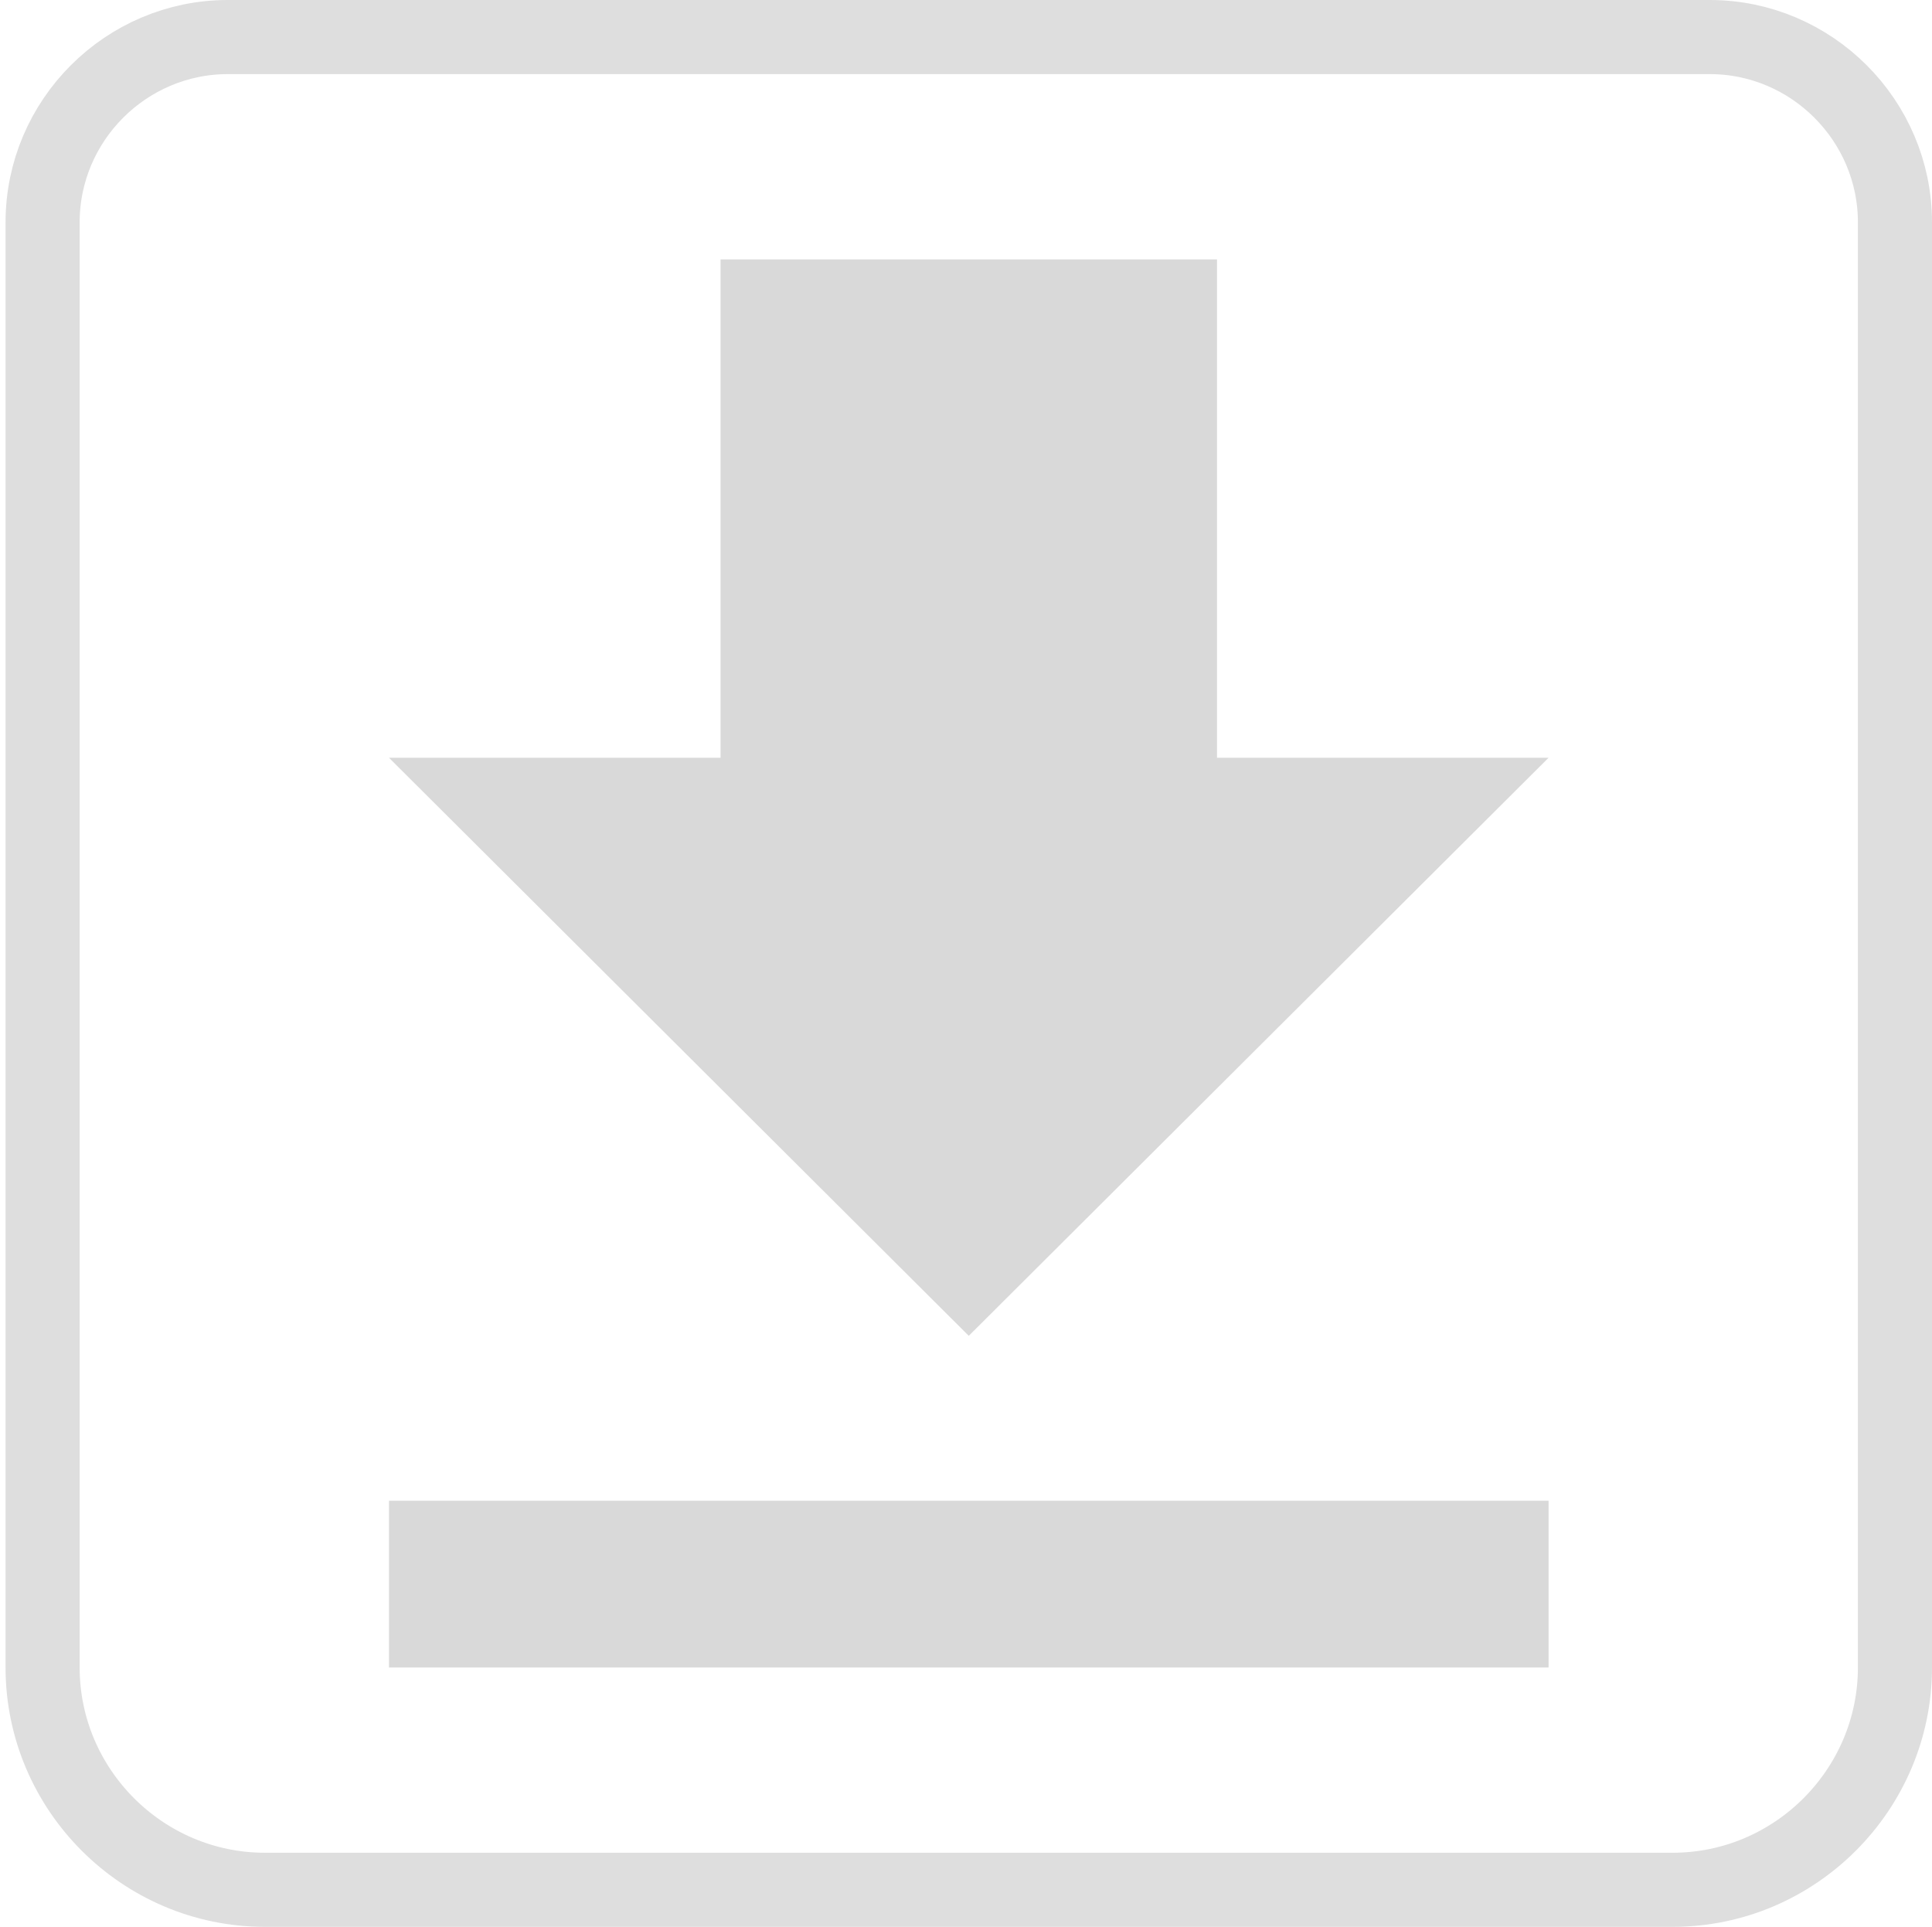
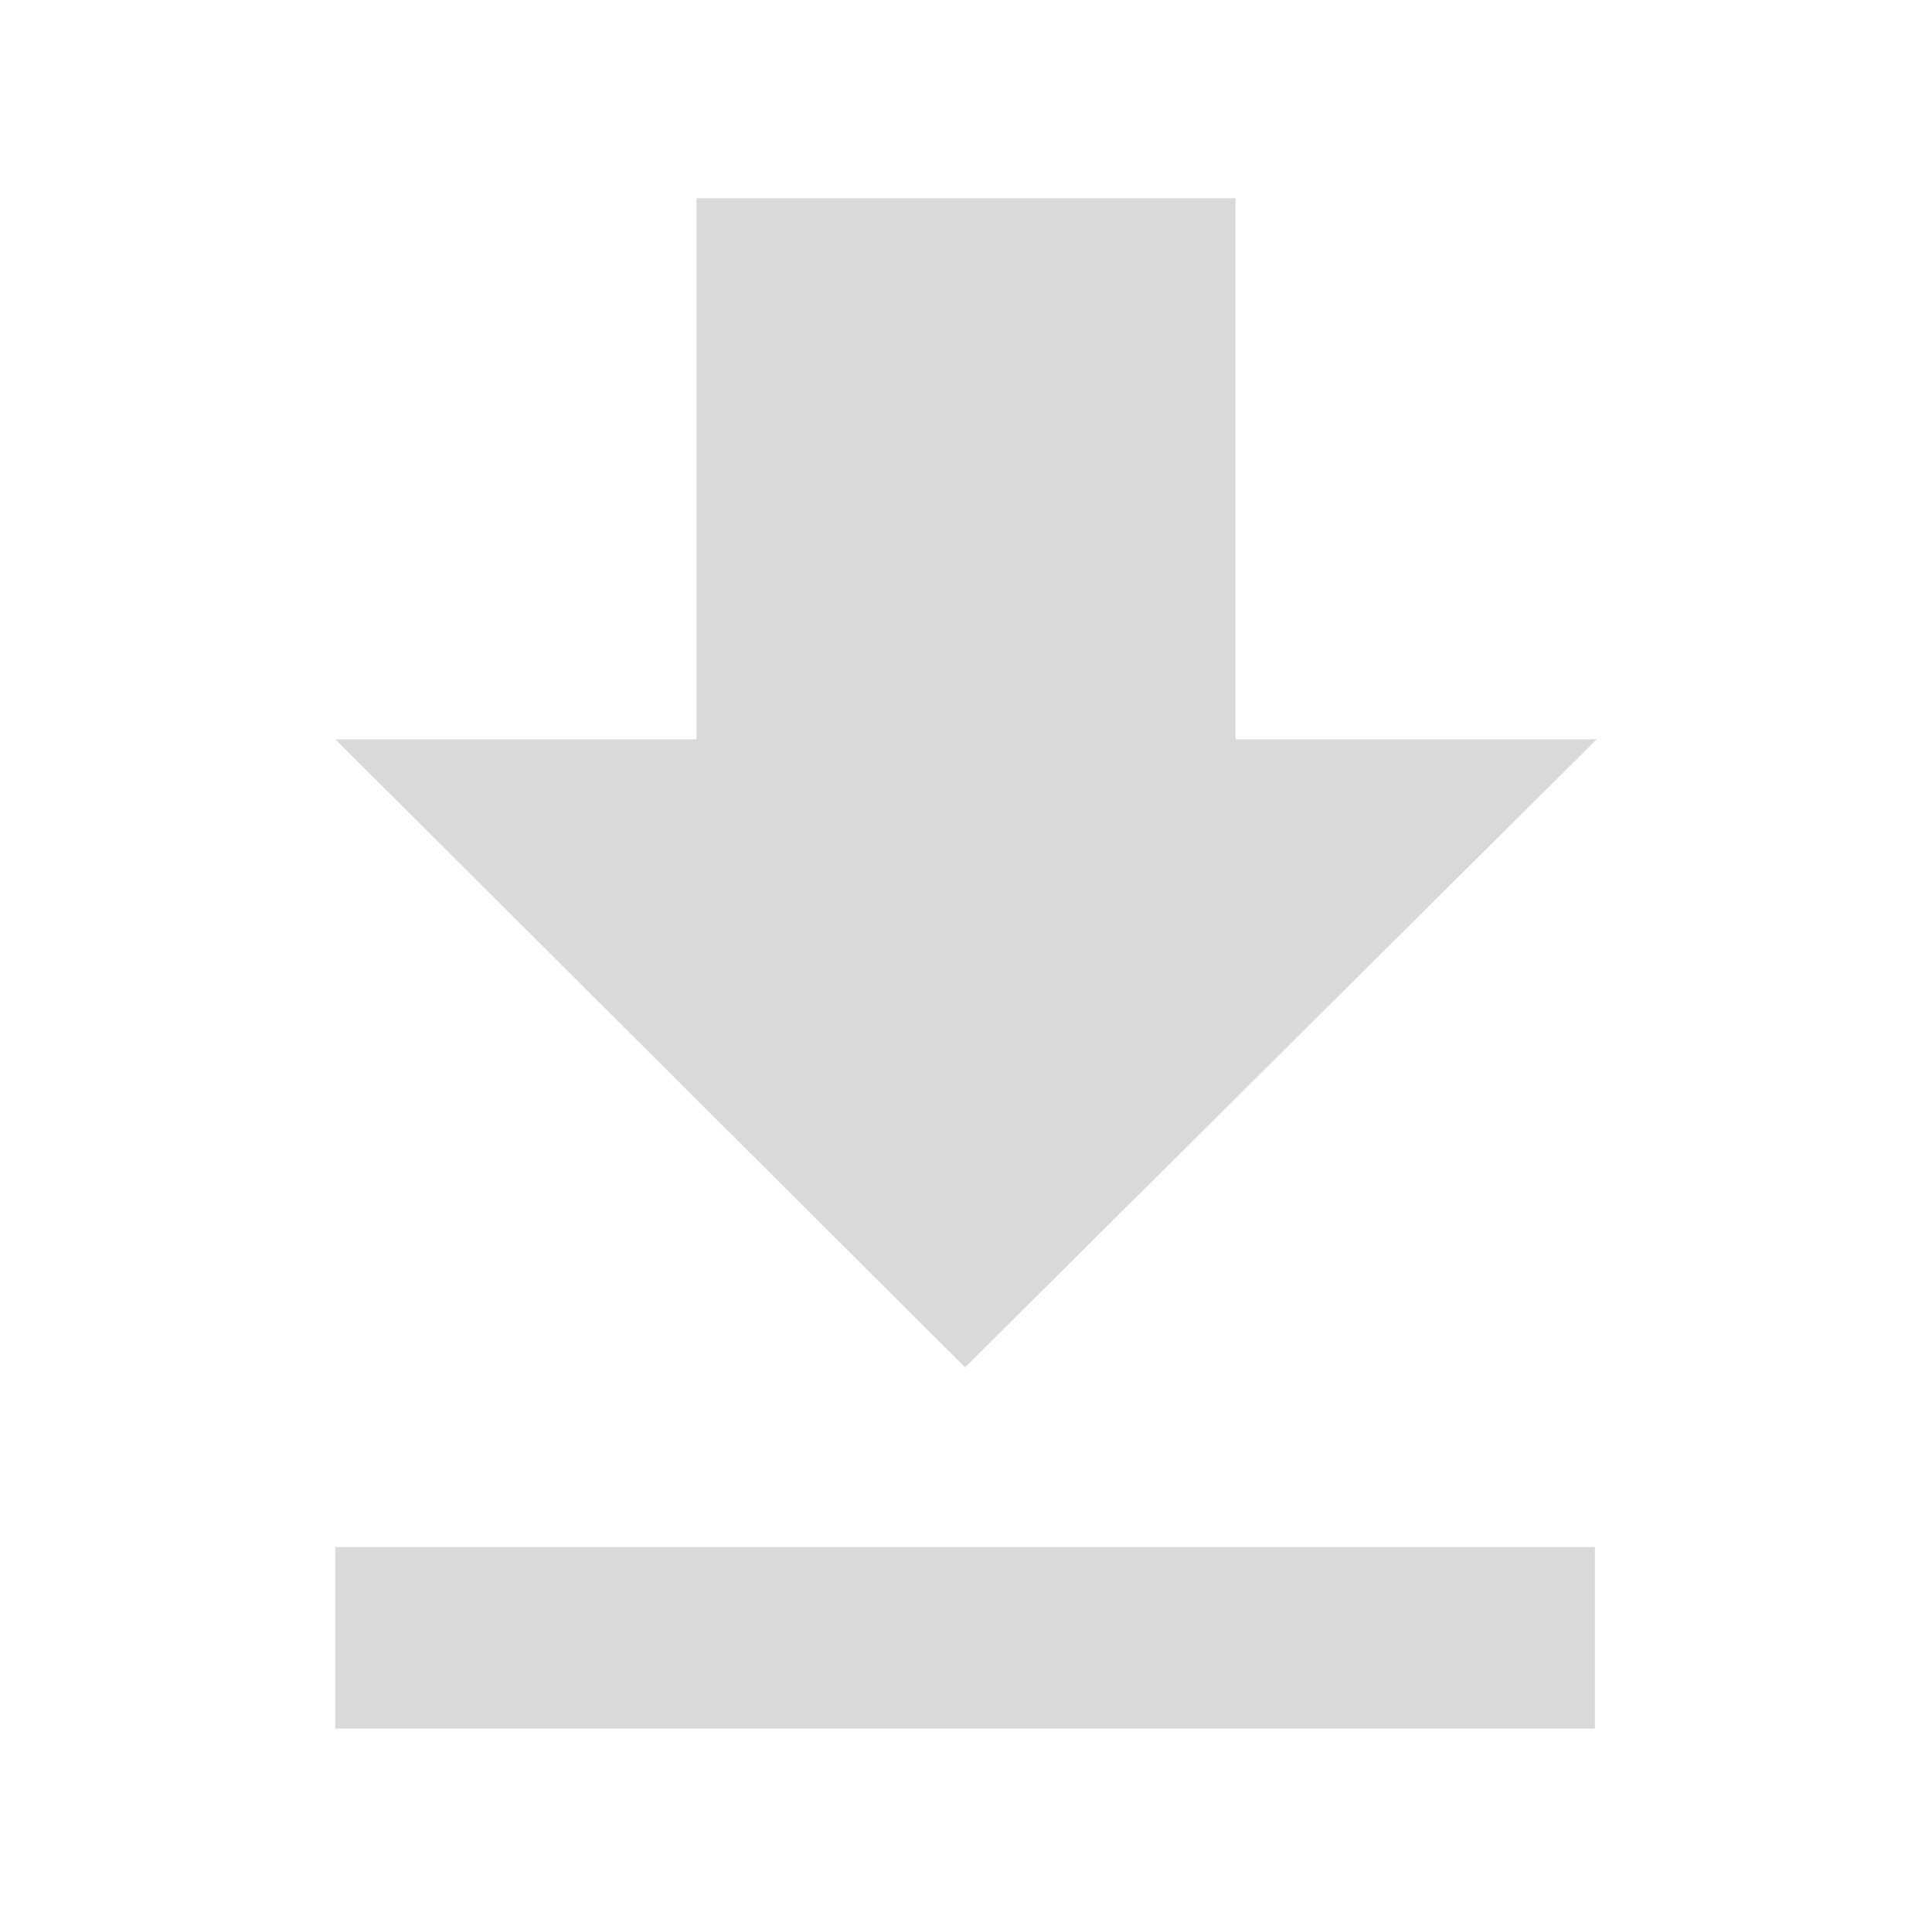
- <svg xmlns="http://www.w3.org/2000/svg" version="1.1" id="Layer_1" x="0px" y="0px" viewBox="-14.3 -14 104.3 104" enable-background="new -14.3 -14 104.3 104" xml:space="preserve">
-   <path fill="#D9D9D9" d="M69.3,26.9H51.4V0H24.6v26.9H6.7L38,58.1L69.3,26.9z M6.7,67v9h62.6v-9H6.7z" />
-   <path fill="none" stroke="#DEDEDE" stroke-width="4" stroke-miterlimit="10" d="M76,88H0c-6.6,0-12-5.4-12-12V-2c0-5.5,4.5-10,10-10  h80c5.5,0,10,4.5,10,10v78C88,82.6,82.6,88,76,88z" />
+ <svg xmlns="http://www.w3.org/2000/svg" version="1.2" baseProfile="tiny" x="0px" y="0px" viewBox="-245 368.9 104.3 104" xml:space="preserve">
+   <path fill="#D9D9D9" d="M-158.8,408.8h-19.5v-29.2h-29.1v29.2h-19.5l34,33.9L-158.8,408.8z M-226.9,452.4v9.8h68v-9.8H-226.9z" />
</svg>
